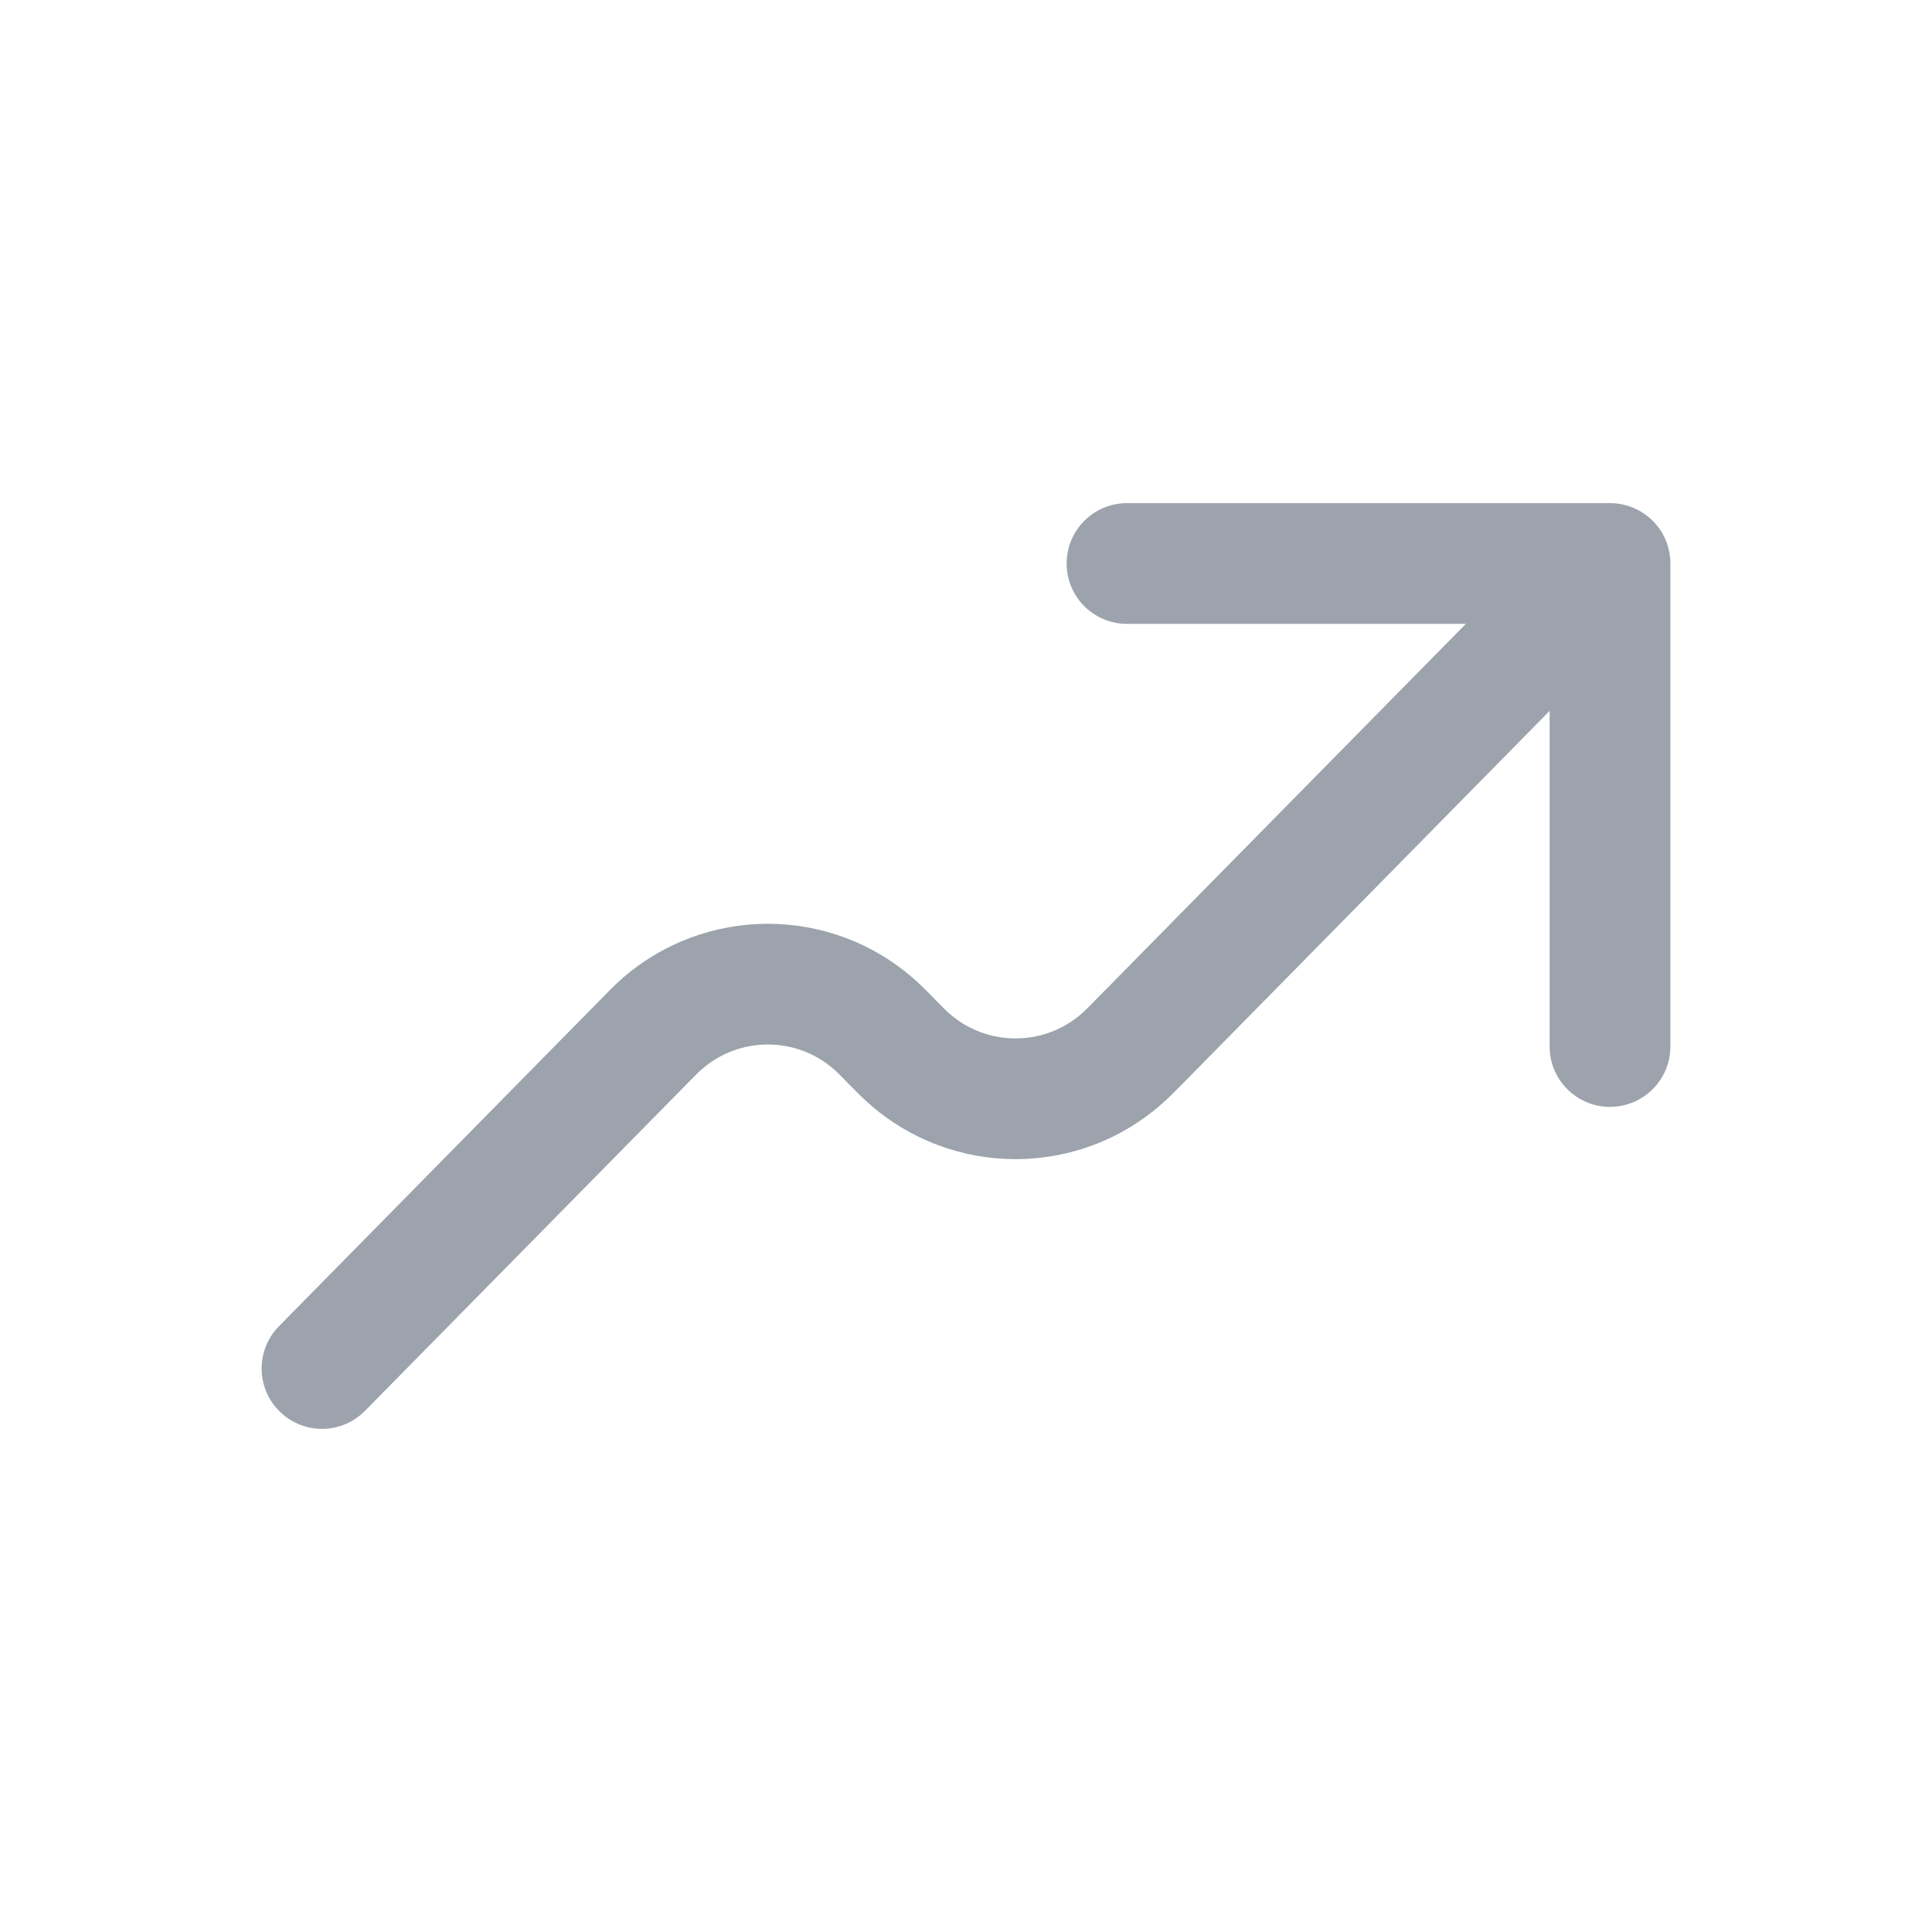
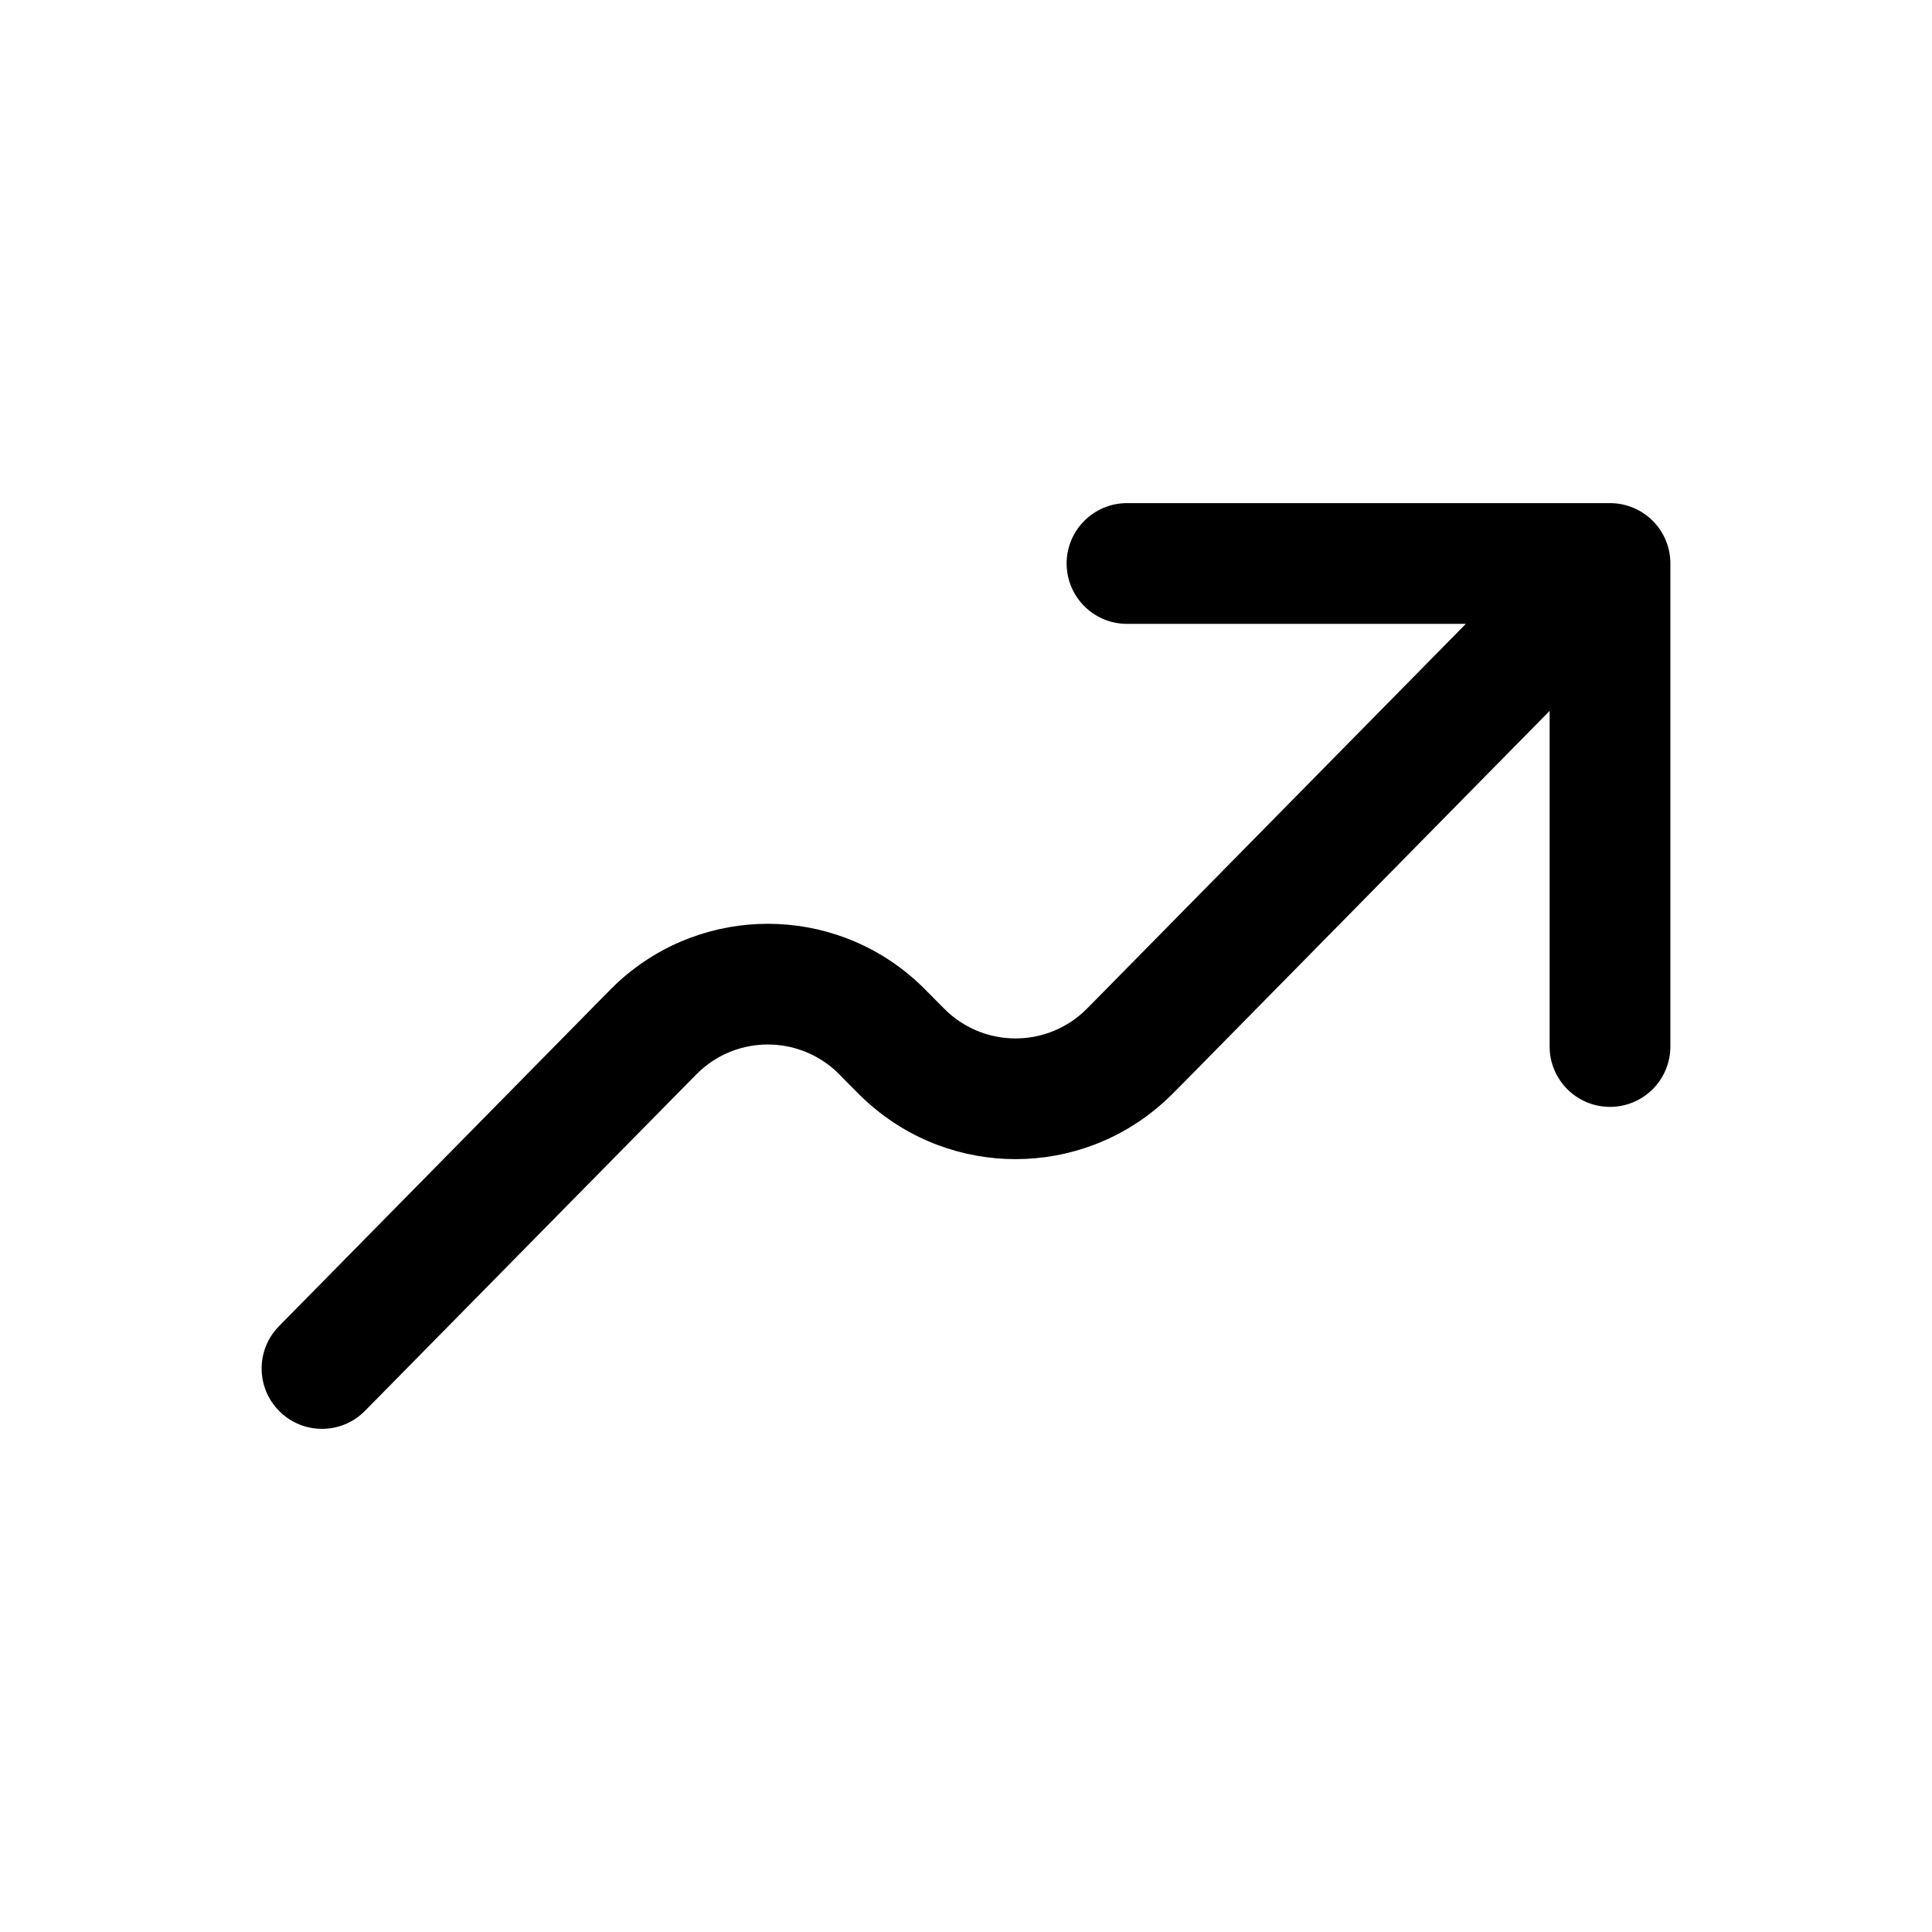
- <svg xmlns="http://www.w3.org/2000/svg" width="24" height="24" viewBox="0 0 24 24" fill="none">
-   <path fill-rule="evenodd" clip-rule="evenodd" d="M13.25 7C13.25 6.586 13.586 6.25 14 6.25H20C20.199 6.25 20.39 6.329 20.531 6.47C20.672 6.61 20.75 6.801 20.75 7L20.75 13C20.75 13.414 20.414 13.75 20 13.75C19.586 13.75 19.25 13.414 19.25 13L19.25 8.831L14.689 13.464L14.154 12.938L14.689 13.464C14.59 13.564 14.518 13.637 14.449 13.698L13.949 13.14L14.449 13.698C13.405 14.633 11.826 14.633 10.782 13.698C10.714 13.638 10.643 13.566 10.542 13.464C10.429 13.349 10.397 13.316 10.372 13.294C9.897 12.869 9.179 12.869 8.705 13.294C8.68 13.316 8.648 13.348 8.535 13.463L4.534 17.526C4.244 17.821 3.769 17.825 3.474 17.534C3.179 17.244 3.175 16.769 3.466 16.474L7.466 12.411C7.472 12.405 7.477 12.399 7.483 12.394C7.571 12.304 7.639 12.235 7.704 12.177L8.205 12.735L7.704 12.177C8.749 11.242 10.328 11.242 11.372 12.177L10.872 12.735L11.372 12.177C11.437 12.235 11.506 12.304 11.595 12.395C11.6 12.4 11.605 12.406 11.611 12.411L11.077 12.938L11.611 12.411C11.72 12.522 11.756 12.557 11.782 12.581L11.282 13.14L11.782 12.581C12.257 13.006 12.974 13.006 13.449 12.581C13.475 12.558 13.509 12.524 13.62 12.411L18.209 7.75H14C13.586 7.75 13.25 7.414 13.25 7Z" fill="#9CA3AD" />
+ <svg xmlns="http://www.w3.org/2000/svg" width="24" height="24" viewBox="0 0 24 24" fill="currentColor">
+   <path fill-rule="evenodd" clip-rule="evenodd" d="M13.25 7C13.25 6.586 13.586 6.25 14 6.25H20C20.199 6.25 20.39 6.329 20.531 6.47C20.672 6.61 20.75 6.801 20.75 7L20.75 13C20.75 13.414 20.414 13.75 20 13.75C19.586 13.75 19.25 13.414 19.25 13L19.25 8.831L14.689 13.464L14.154 12.938L14.689 13.464C14.59 13.564 14.518 13.637 14.449 13.698L13.949 13.14L14.449 13.698C13.405 14.633 11.826 14.633 10.782 13.698C10.714 13.638 10.643 13.566 10.542 13.464C10.429 13.349 10.397 13.316 10.372 13.294C9.897 12.869 9.179 12.869 8.705 13.294C8.68 13.316 8.648 13.348 8.535 13.463L4.534 17.526C4.244 17.821 3.769 17.825 3.474 17.534C3.179 17.244 3.175 16.769 3.466 16.474L7.466 12.411C7.472 12.405 7.477 12.399 7.483 12.394C7.571 12.304 7.639 12.235 7.704 12.177L8.205 12.735L7.704 12.177C8.749 11.242 10.328 11.242 11.372 12.177L10.872 12.735L11.372 12.177C11.437 12.235 11.506 12.304 11.595 12.395C11.6 12.4 11.605 12.406 11.611 12.411L11.077 12.938L11.611 12.411C11.72 12.522 11.756 12.557 11.782 12.581L11.282 13.14L11.782 12.581C12.257 13.006 12.974 13.006 13.449 12.581C13.475 12.558 13.509 12.524 13.62 12.411L18.209 7.75H14C13.586 7.75 13.25 7.414 13.25 7Z" fill="currentColor" />
</svg>
